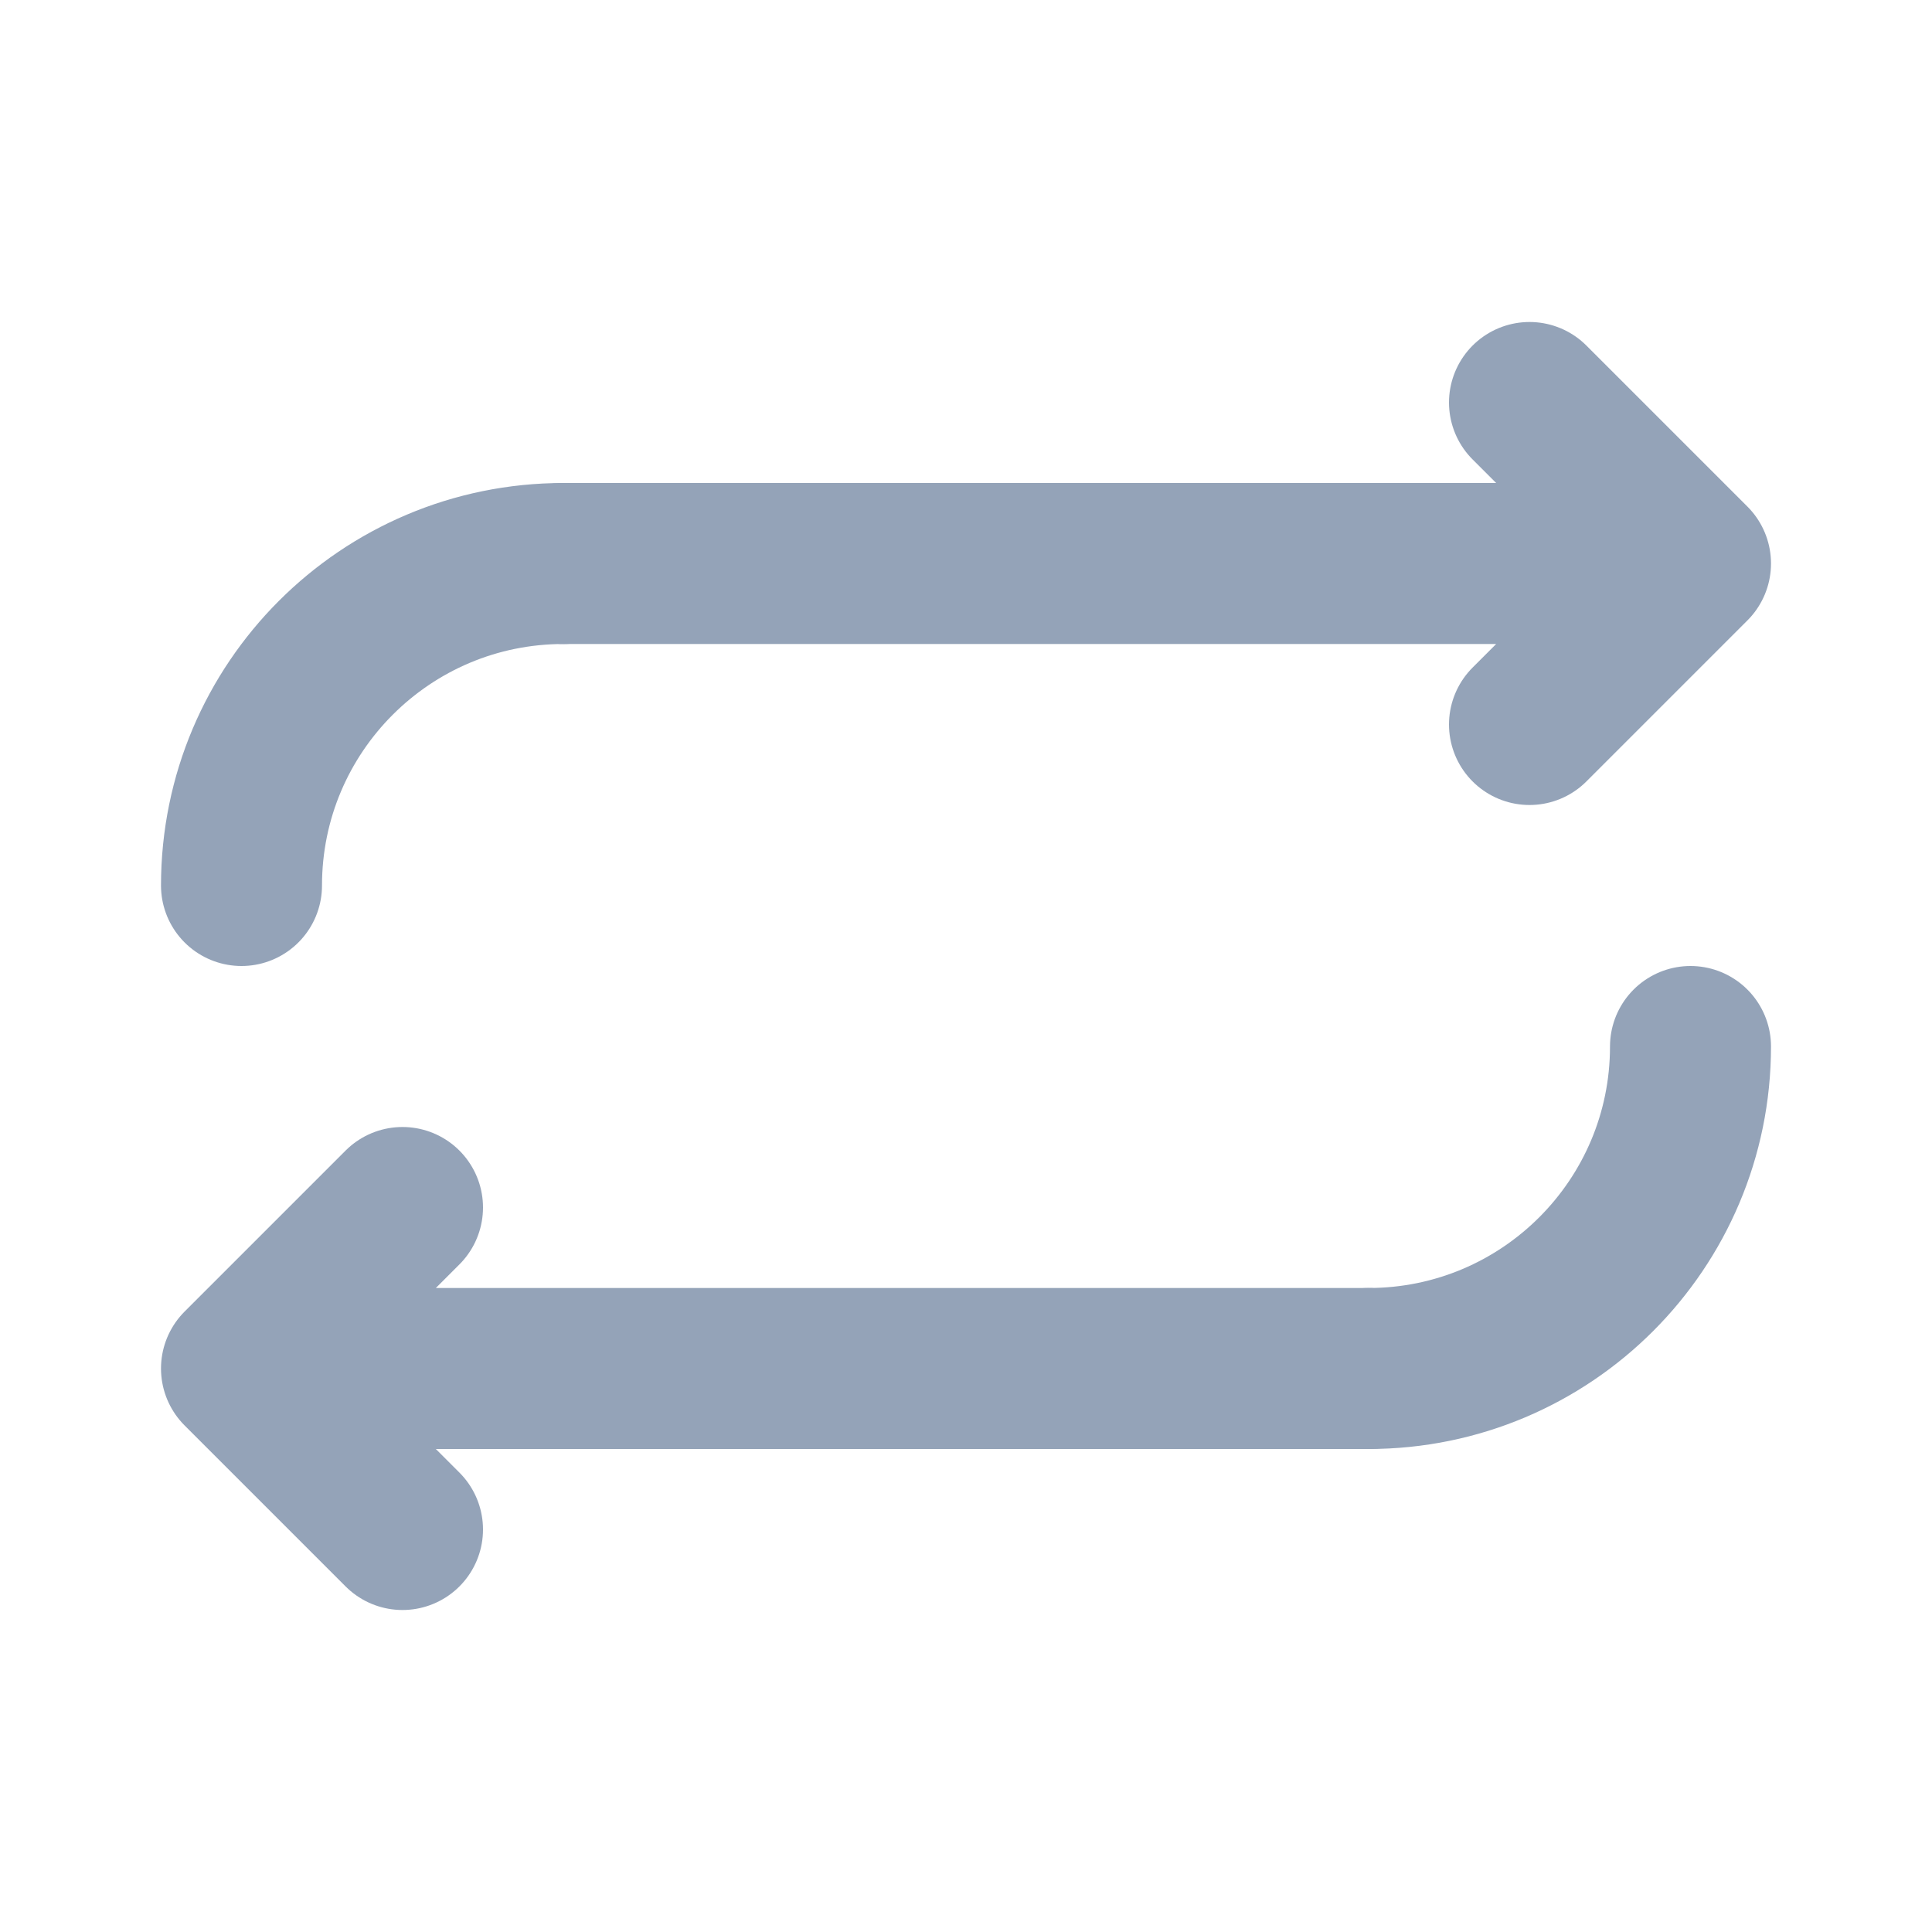
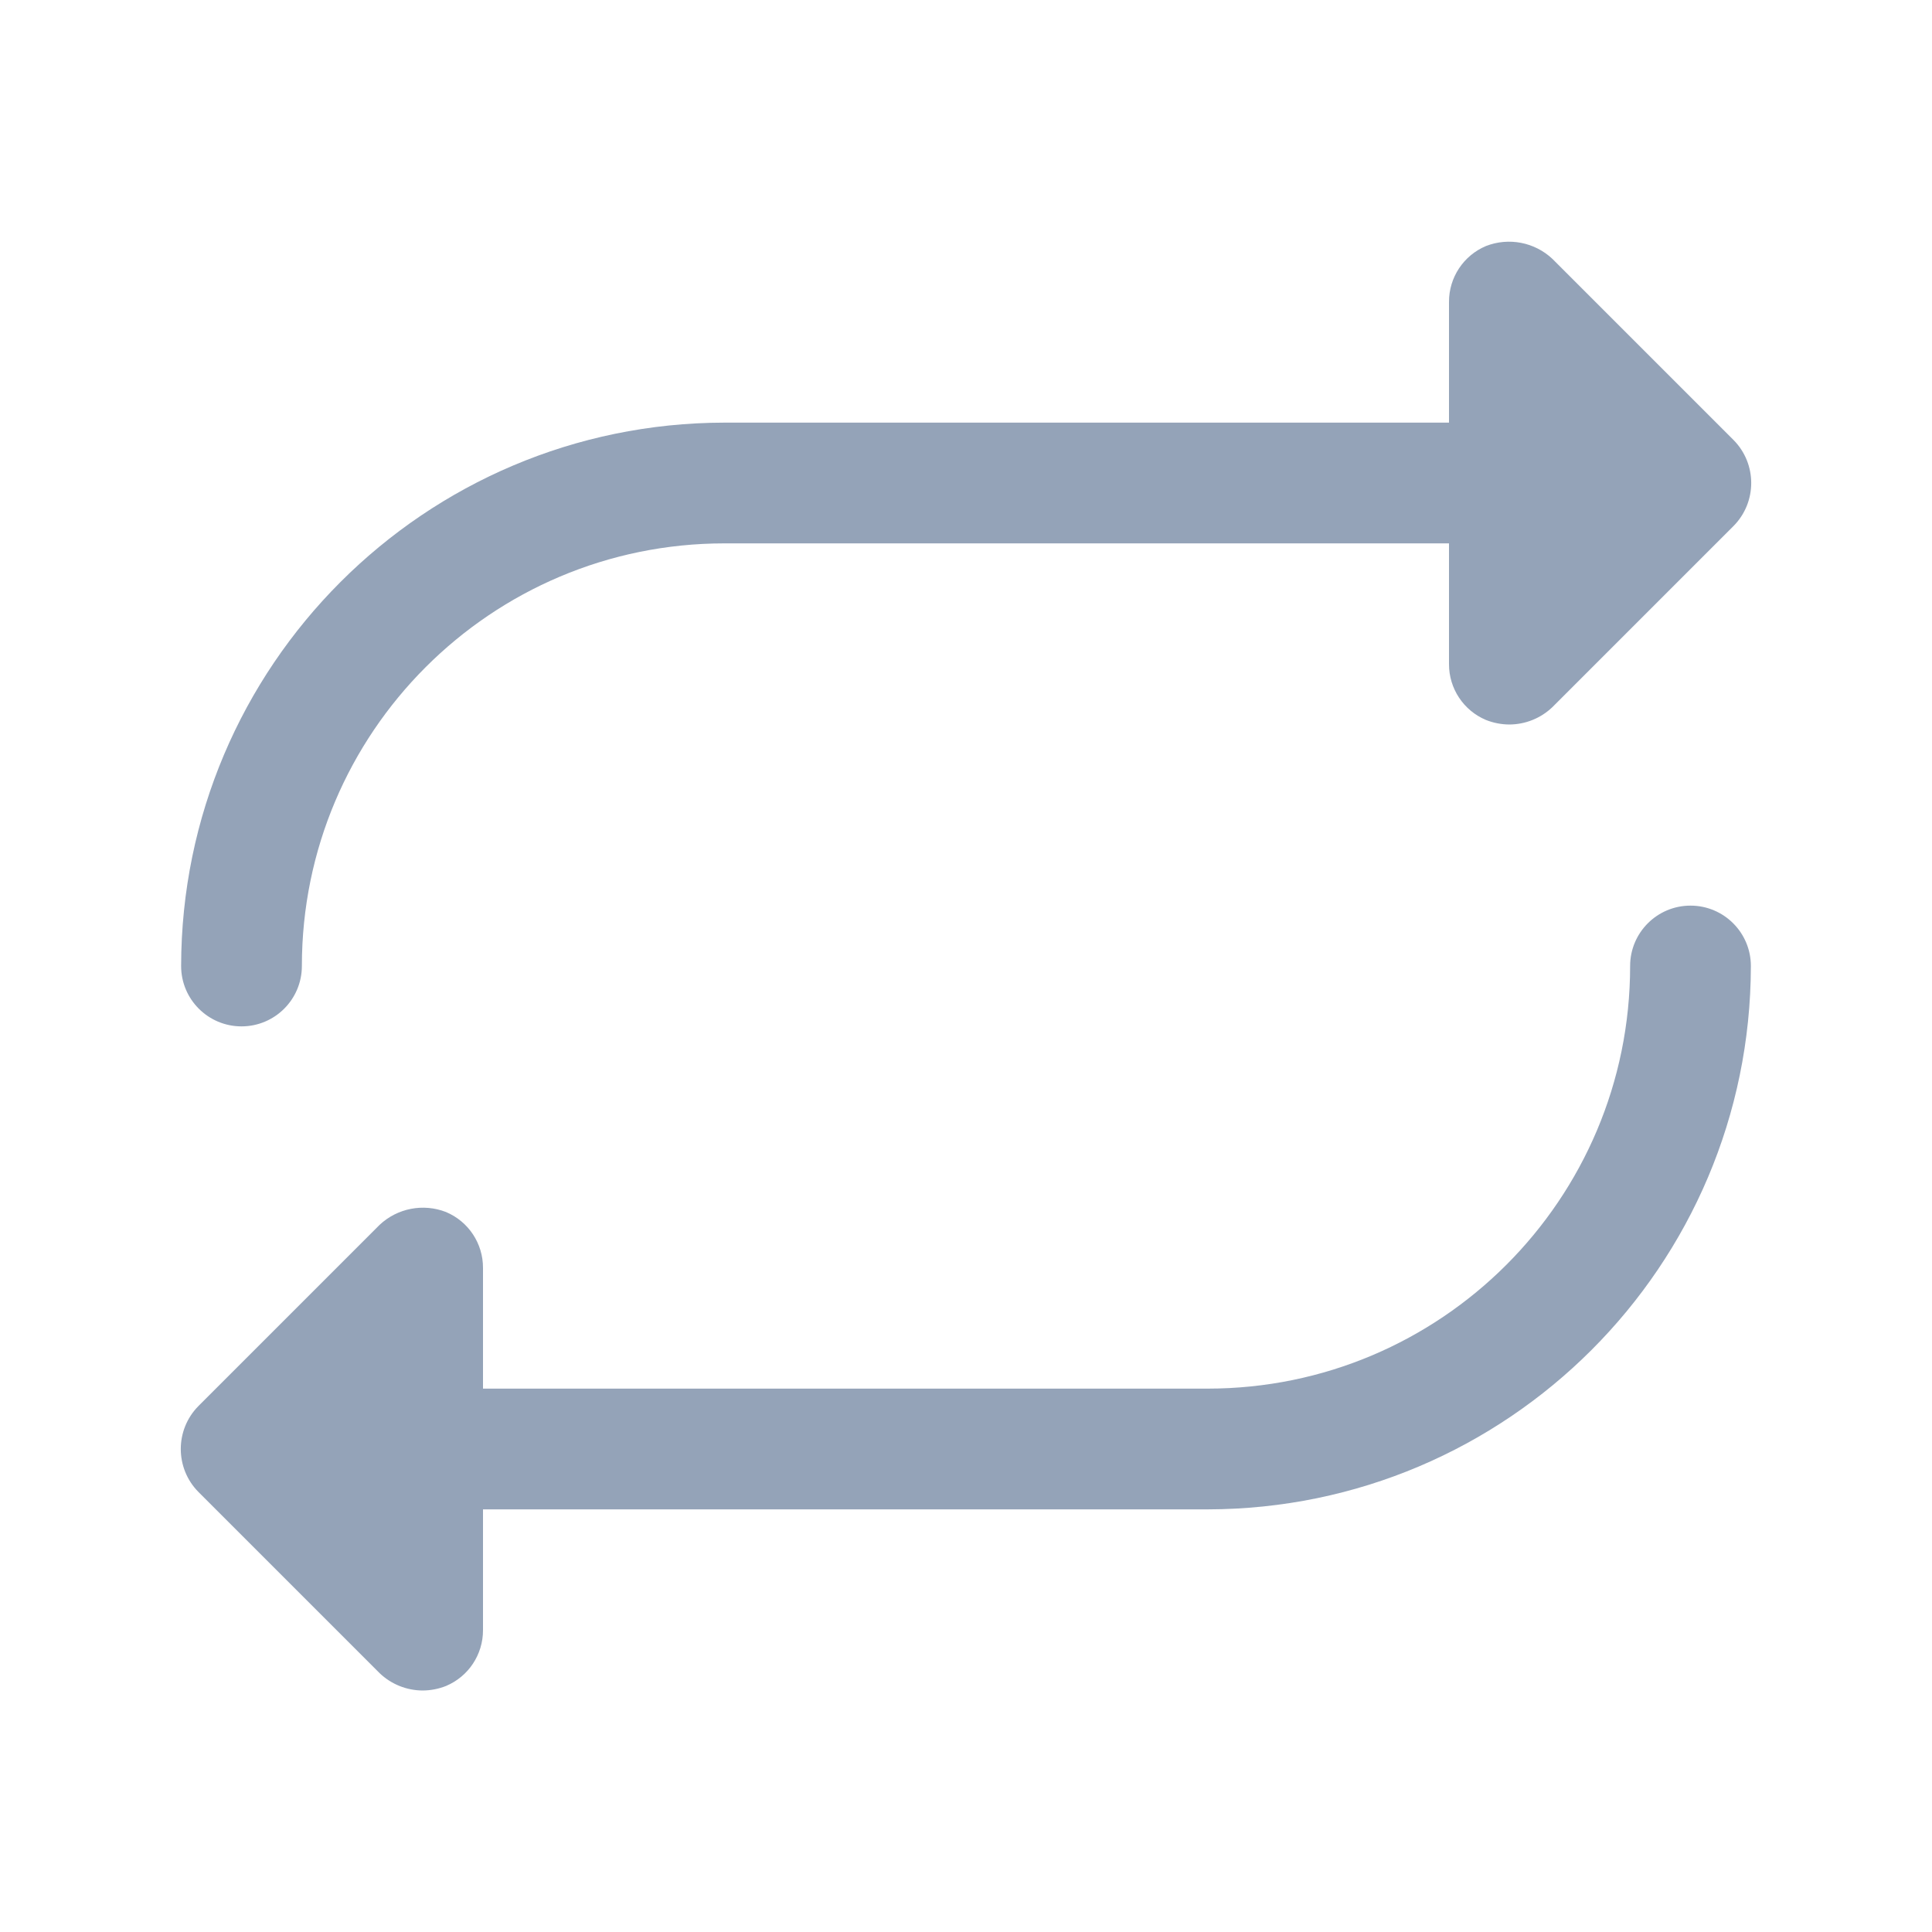
- <svg xmlns="http://www.w3.org/2000/svg" width="15" height="15" fill="none" viewBox="0 0 24 24">
-   <path d="m19 5 2 2m0 0-2 2m2-2H7M5 19l-2-2m0 0 2-2m-2 2h14" stroke="#94a3b8" stroke-linecap="round" stroke-linejoin="round" stroke-width="2" class="stroke-292929" />
-   <path d="M3 11a4 4 0 0 1 4-4M21 13a4 4 0 0 1-4 4" stroke="#94a3b8" stroke-linecap="round" stroke-width="2" class="stroke-292929" />
+ <svg xmlns="http://www.w3.org/2000/svg" viewBox="0 0 256 256">
+   <path d="M24 128a72.1 72.1 0 0 1 72-72h96V40a8 8 0 0 1 4.9-7.4 8.4 8.4 0 0 1 8.8 1.7l24 24a8.1 8.1 0 0 1 0 11.4l-24 24A8.3 8.3 0 0 1 200 96a8.5 8.5 0 0 1-3.1-.6A8 8 0 0 1 192 88V72H96a56 56 0 0 0-56 56 8 8 0 0 1-16 0Zm200-8a8 8 0 0 0-8 8 56 56 0 0 1-56 56H64v-16a8 8 0 0 0-4.9-7.4 8.4 8.4 0 0 0-8.8 1.7l-24 24a8.1 8.1 0 0 0 0 11.4l24 24A8.3 8.3 0 0 0 56 224a8.5 8.5 0 0 0 3.1-.6A8 8 0 0 0 64 216v-16h96a72.1 72.1 0 0 0 72-72 8 8 0 0 0-8-8Z" fill="#94a3b8" class="fill-000000" />
</svg>
